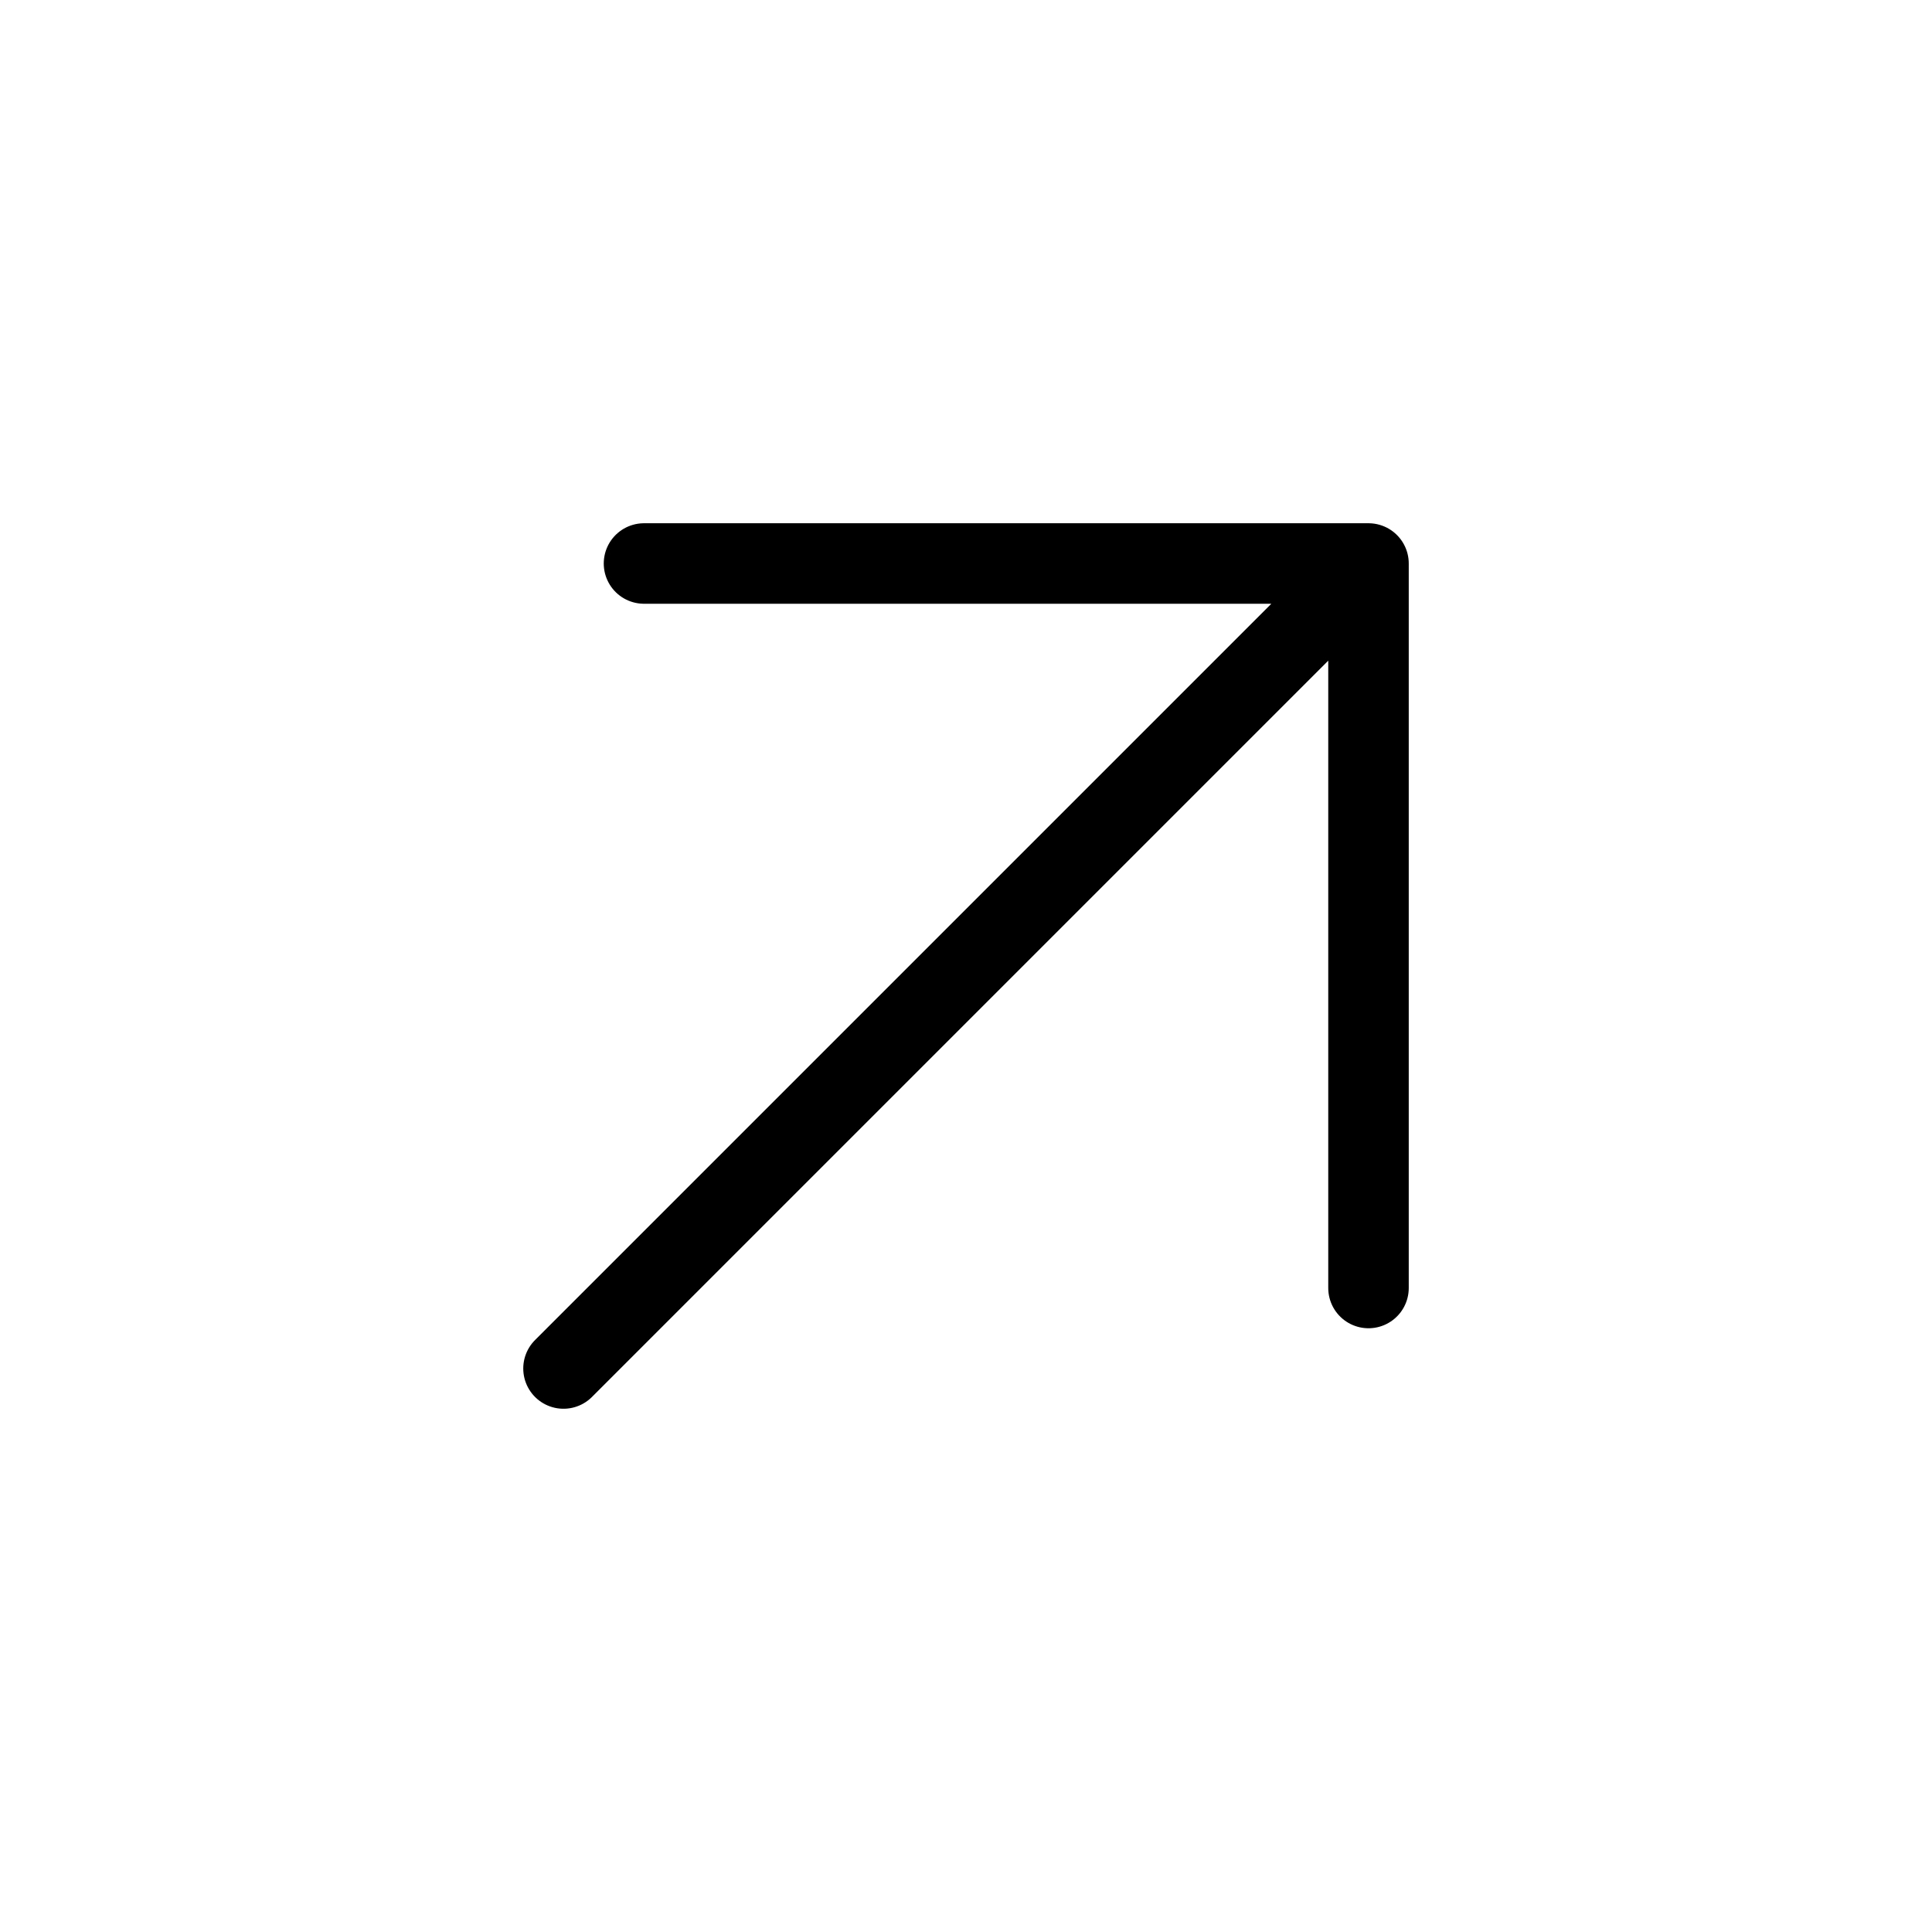
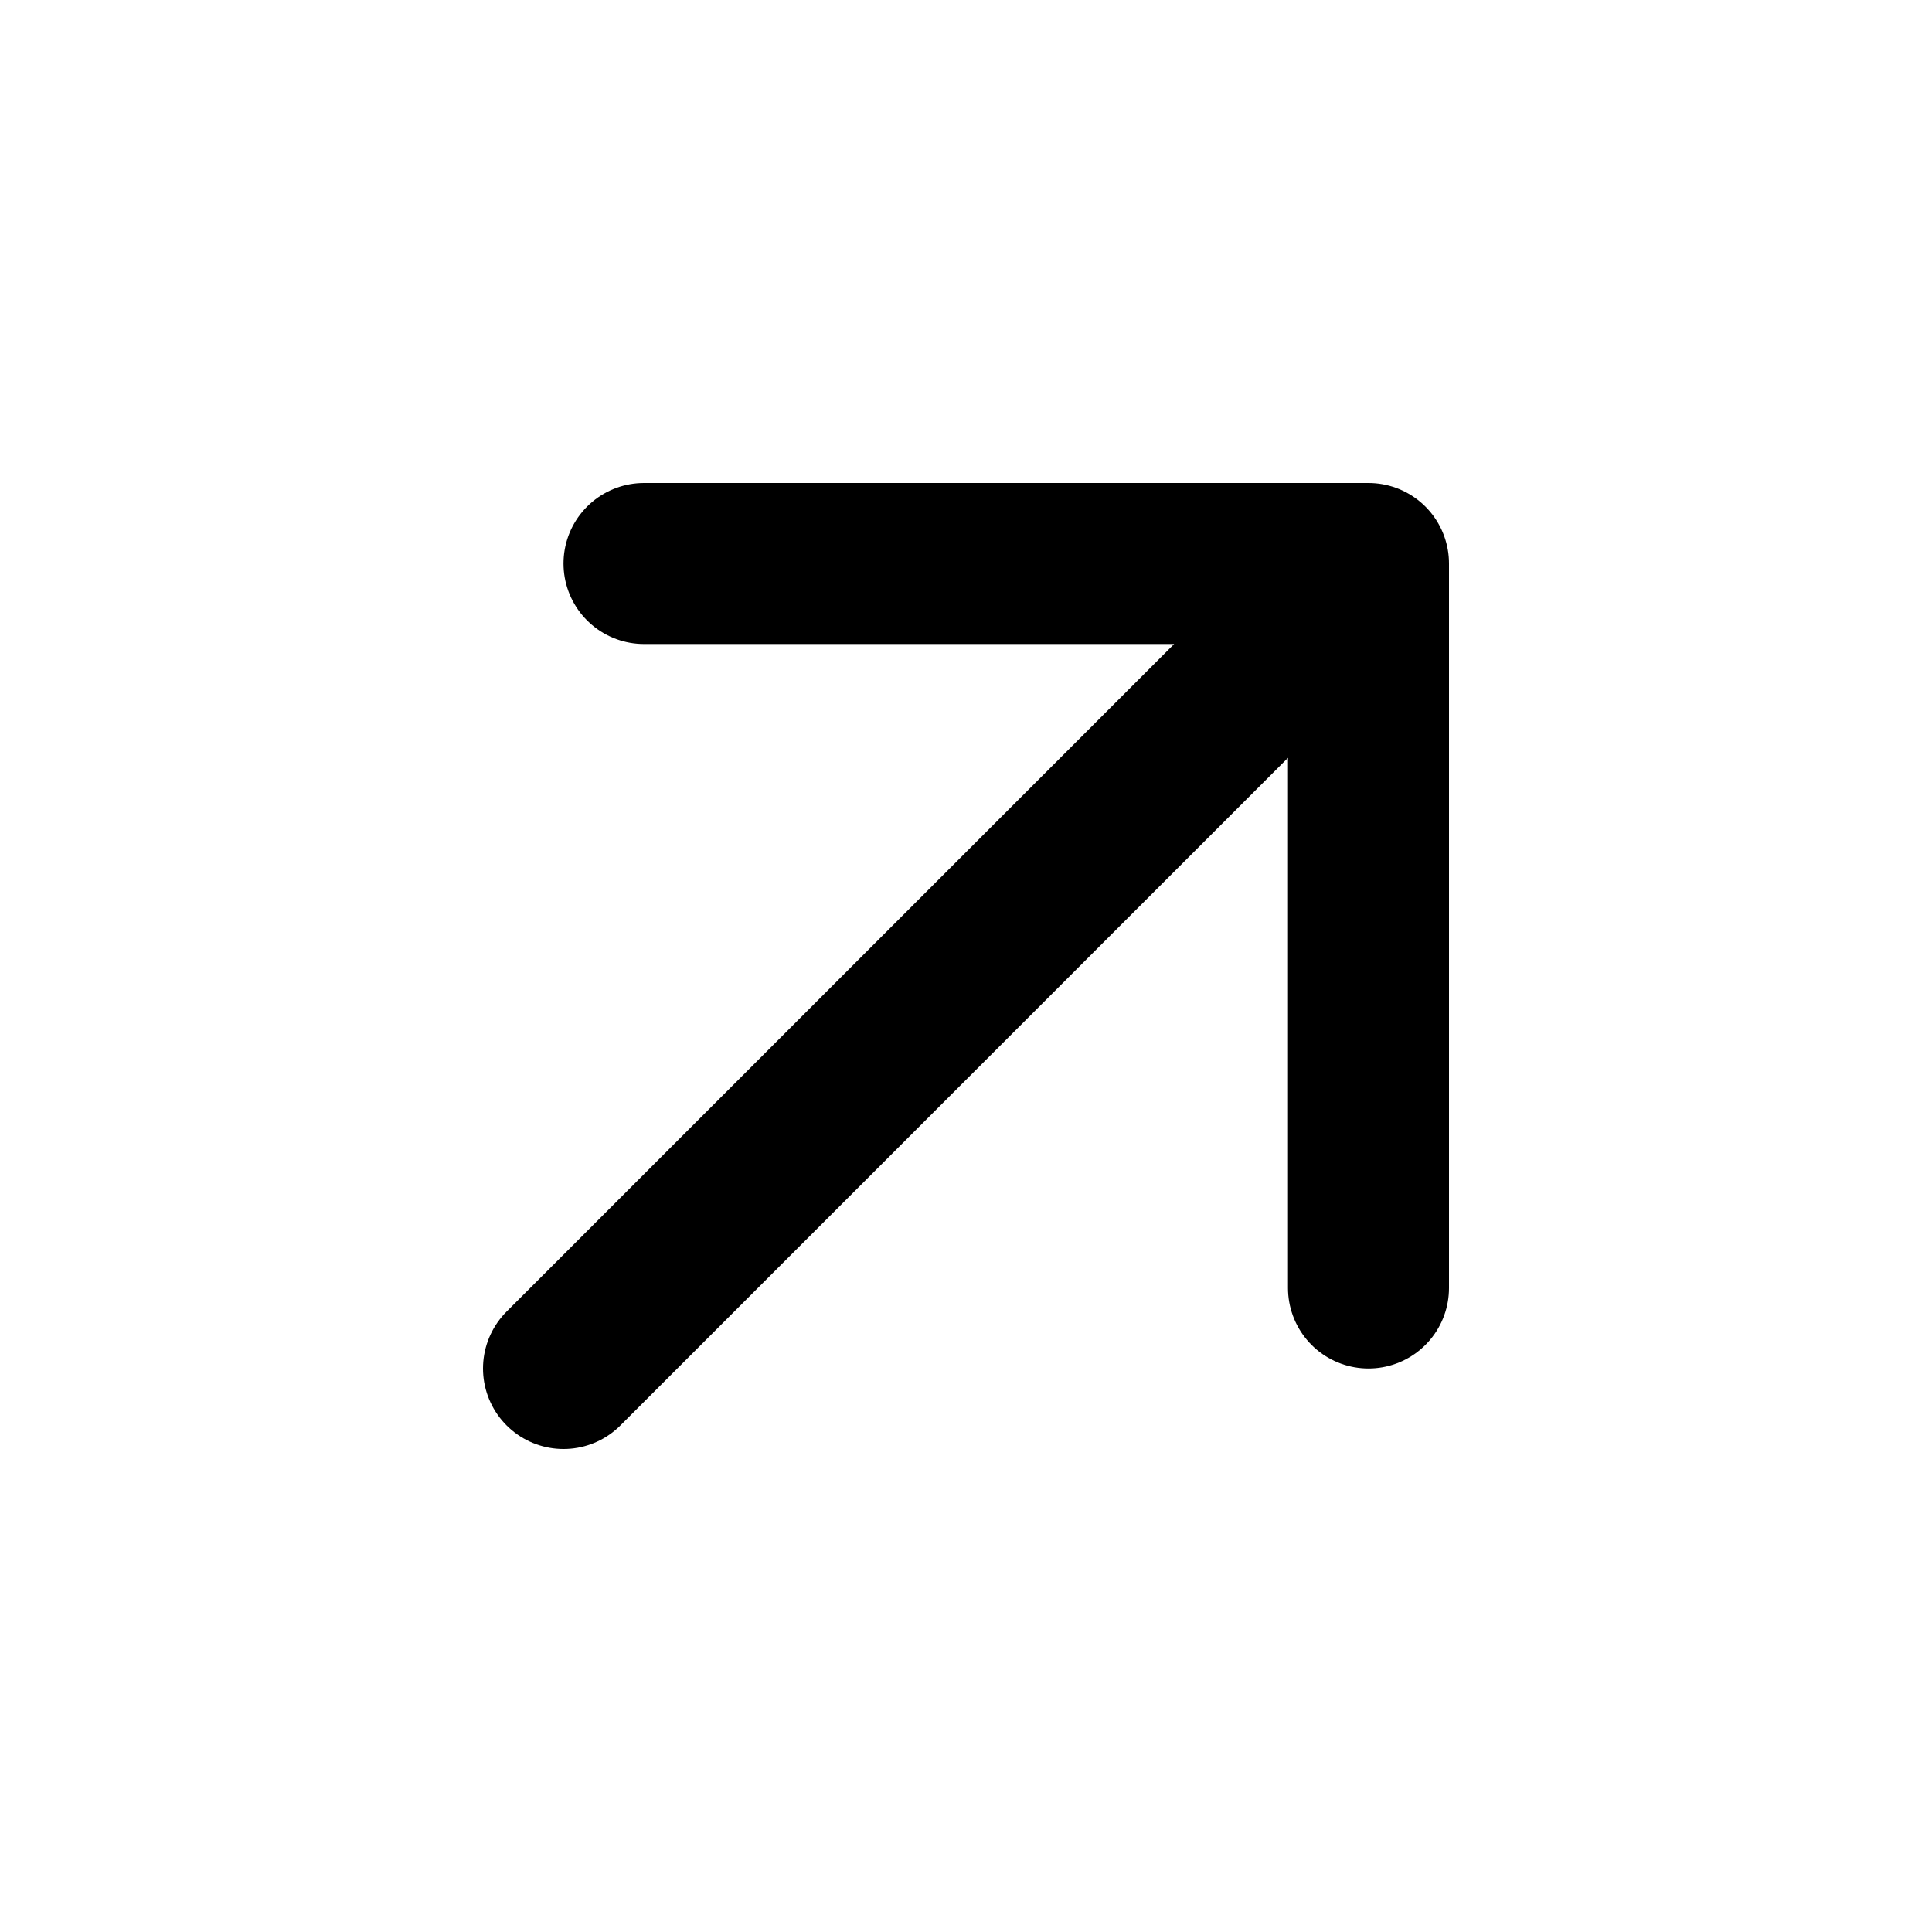
<svg xmlns="http://www.w3.org/2000/svg" width="24" height="24" viewBox="0 0 24 24">
-   <path fill="none" stroke="currentColor" stroke-linecap="round" stroke-linejoin="round" stroke-width="1" d="M17 7L7 17M8 7h9v9" />
+   <path fill="none" stroke="currentColor" stroke-linecap="round" stroke-linejoin="round" stroke-width="2" d="M17 7L7 17M8 7h9v9" />
</svg>
